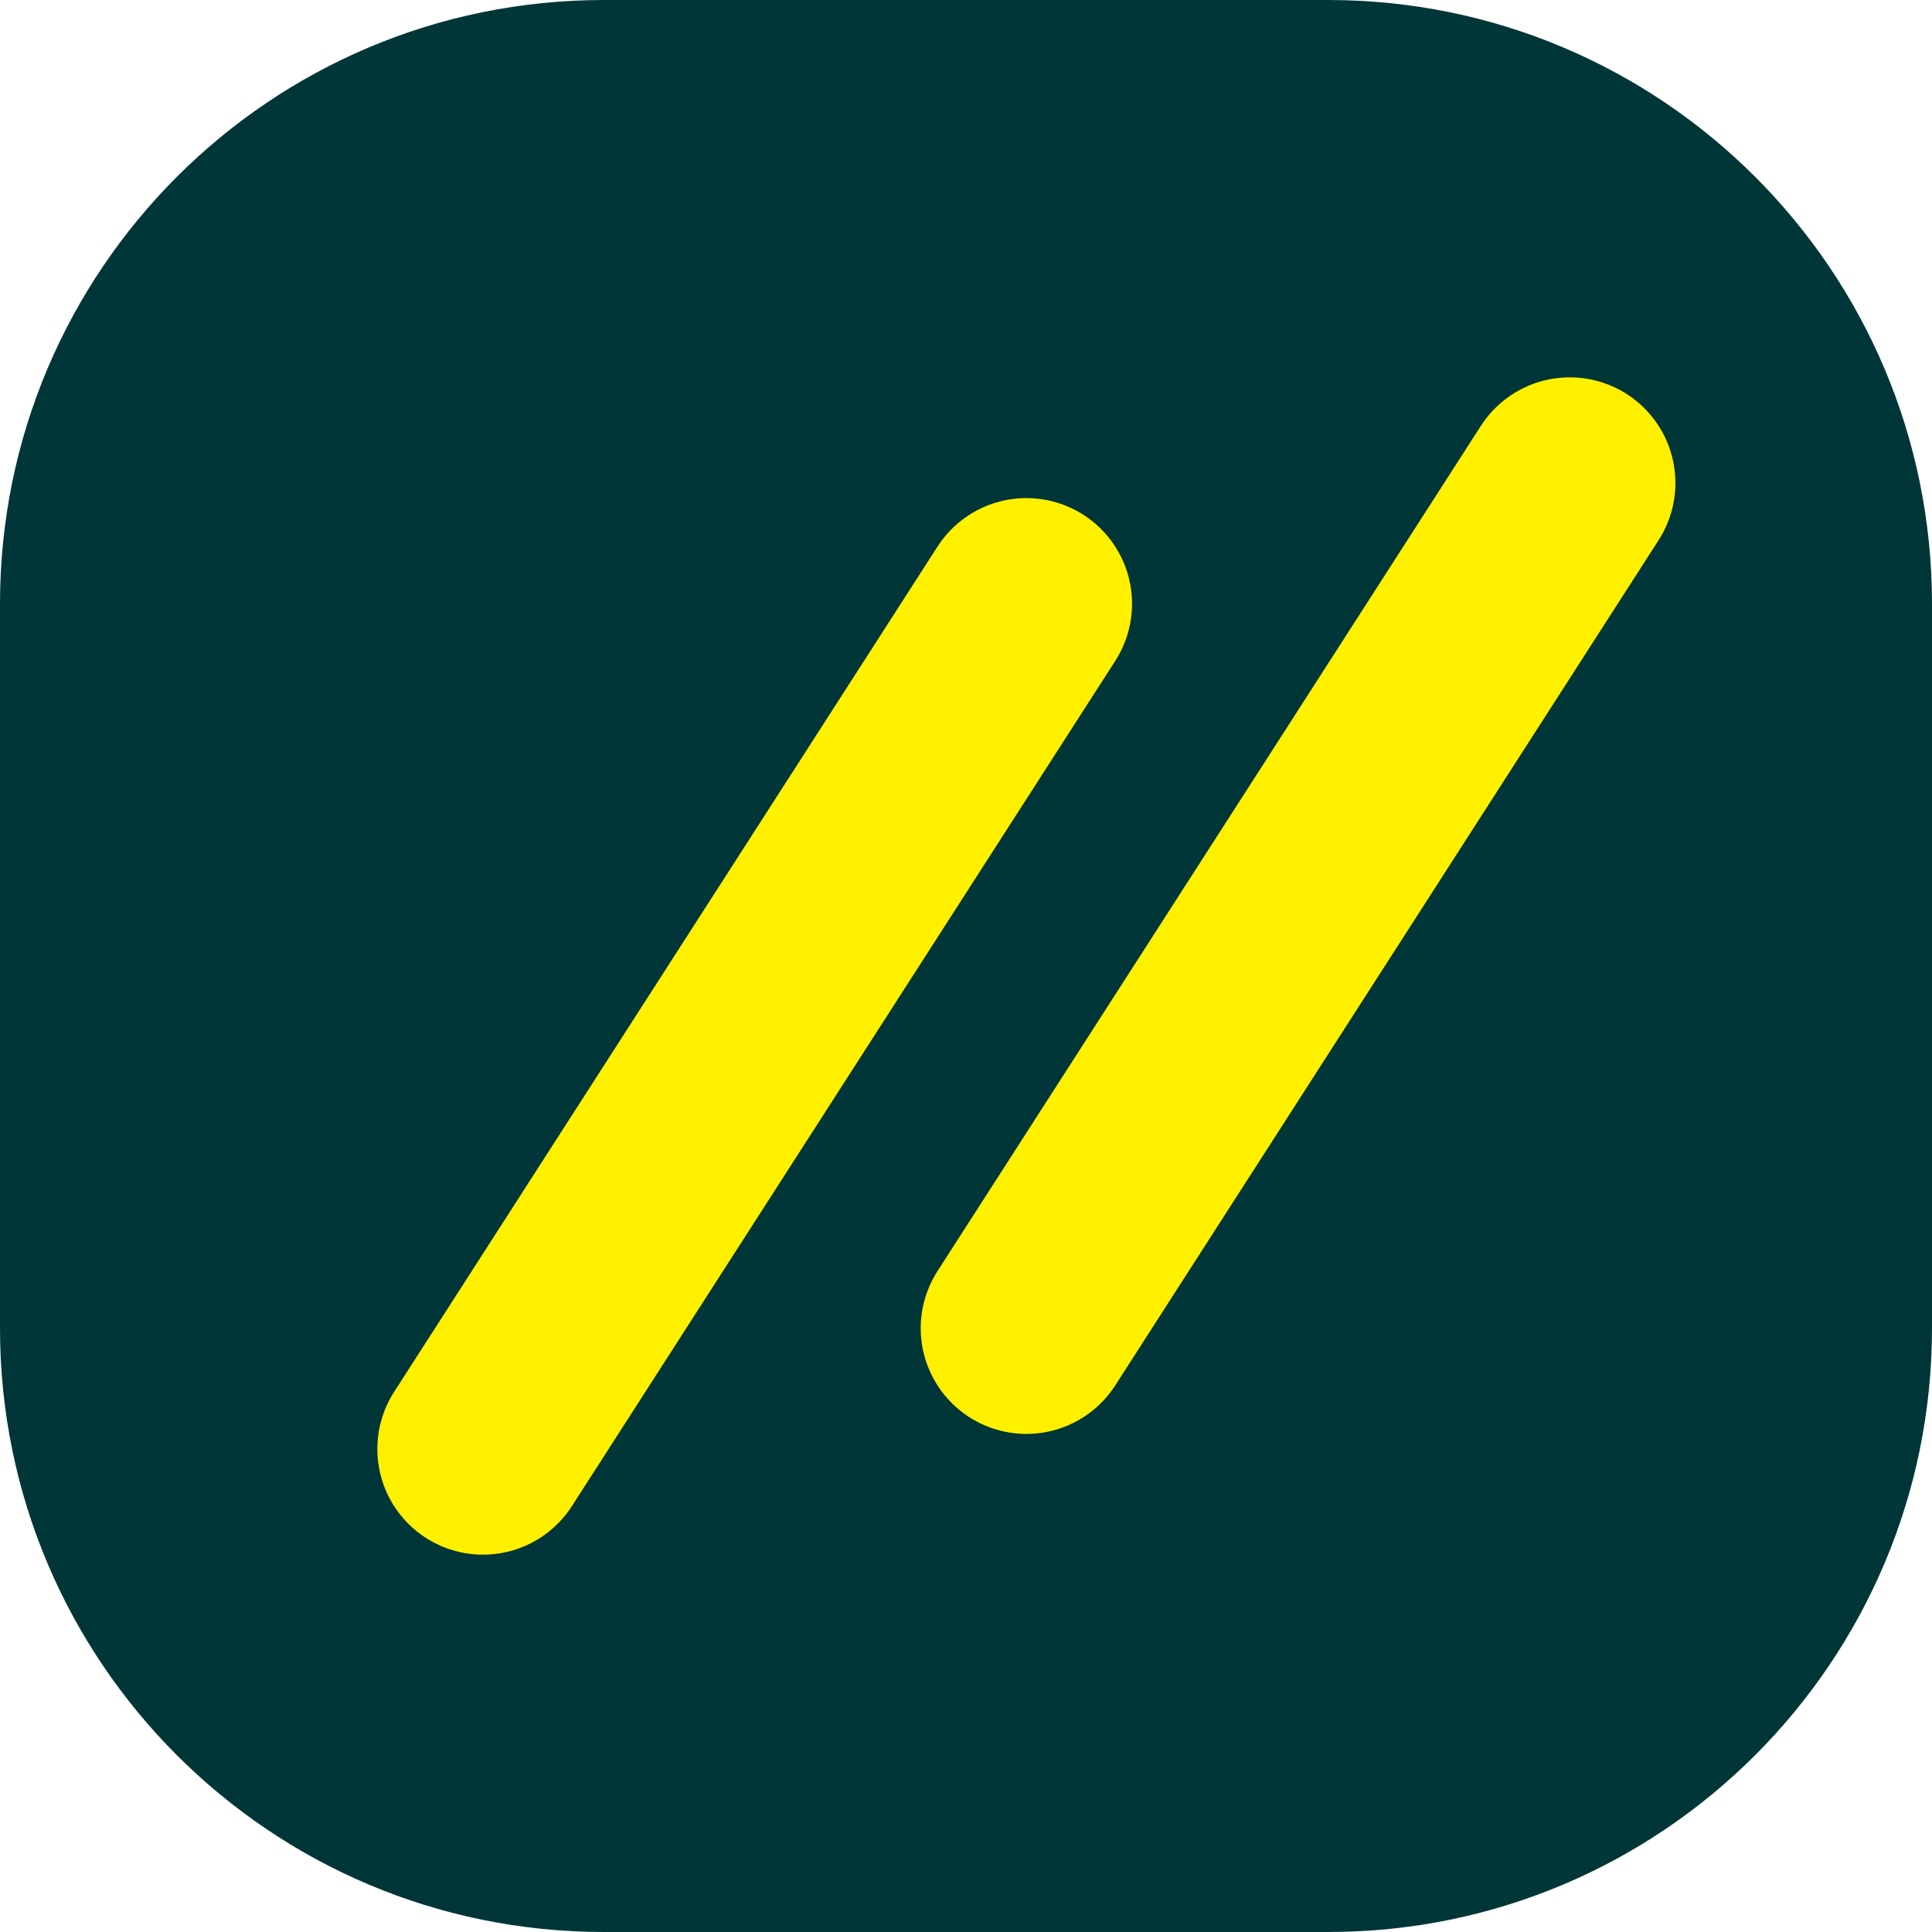
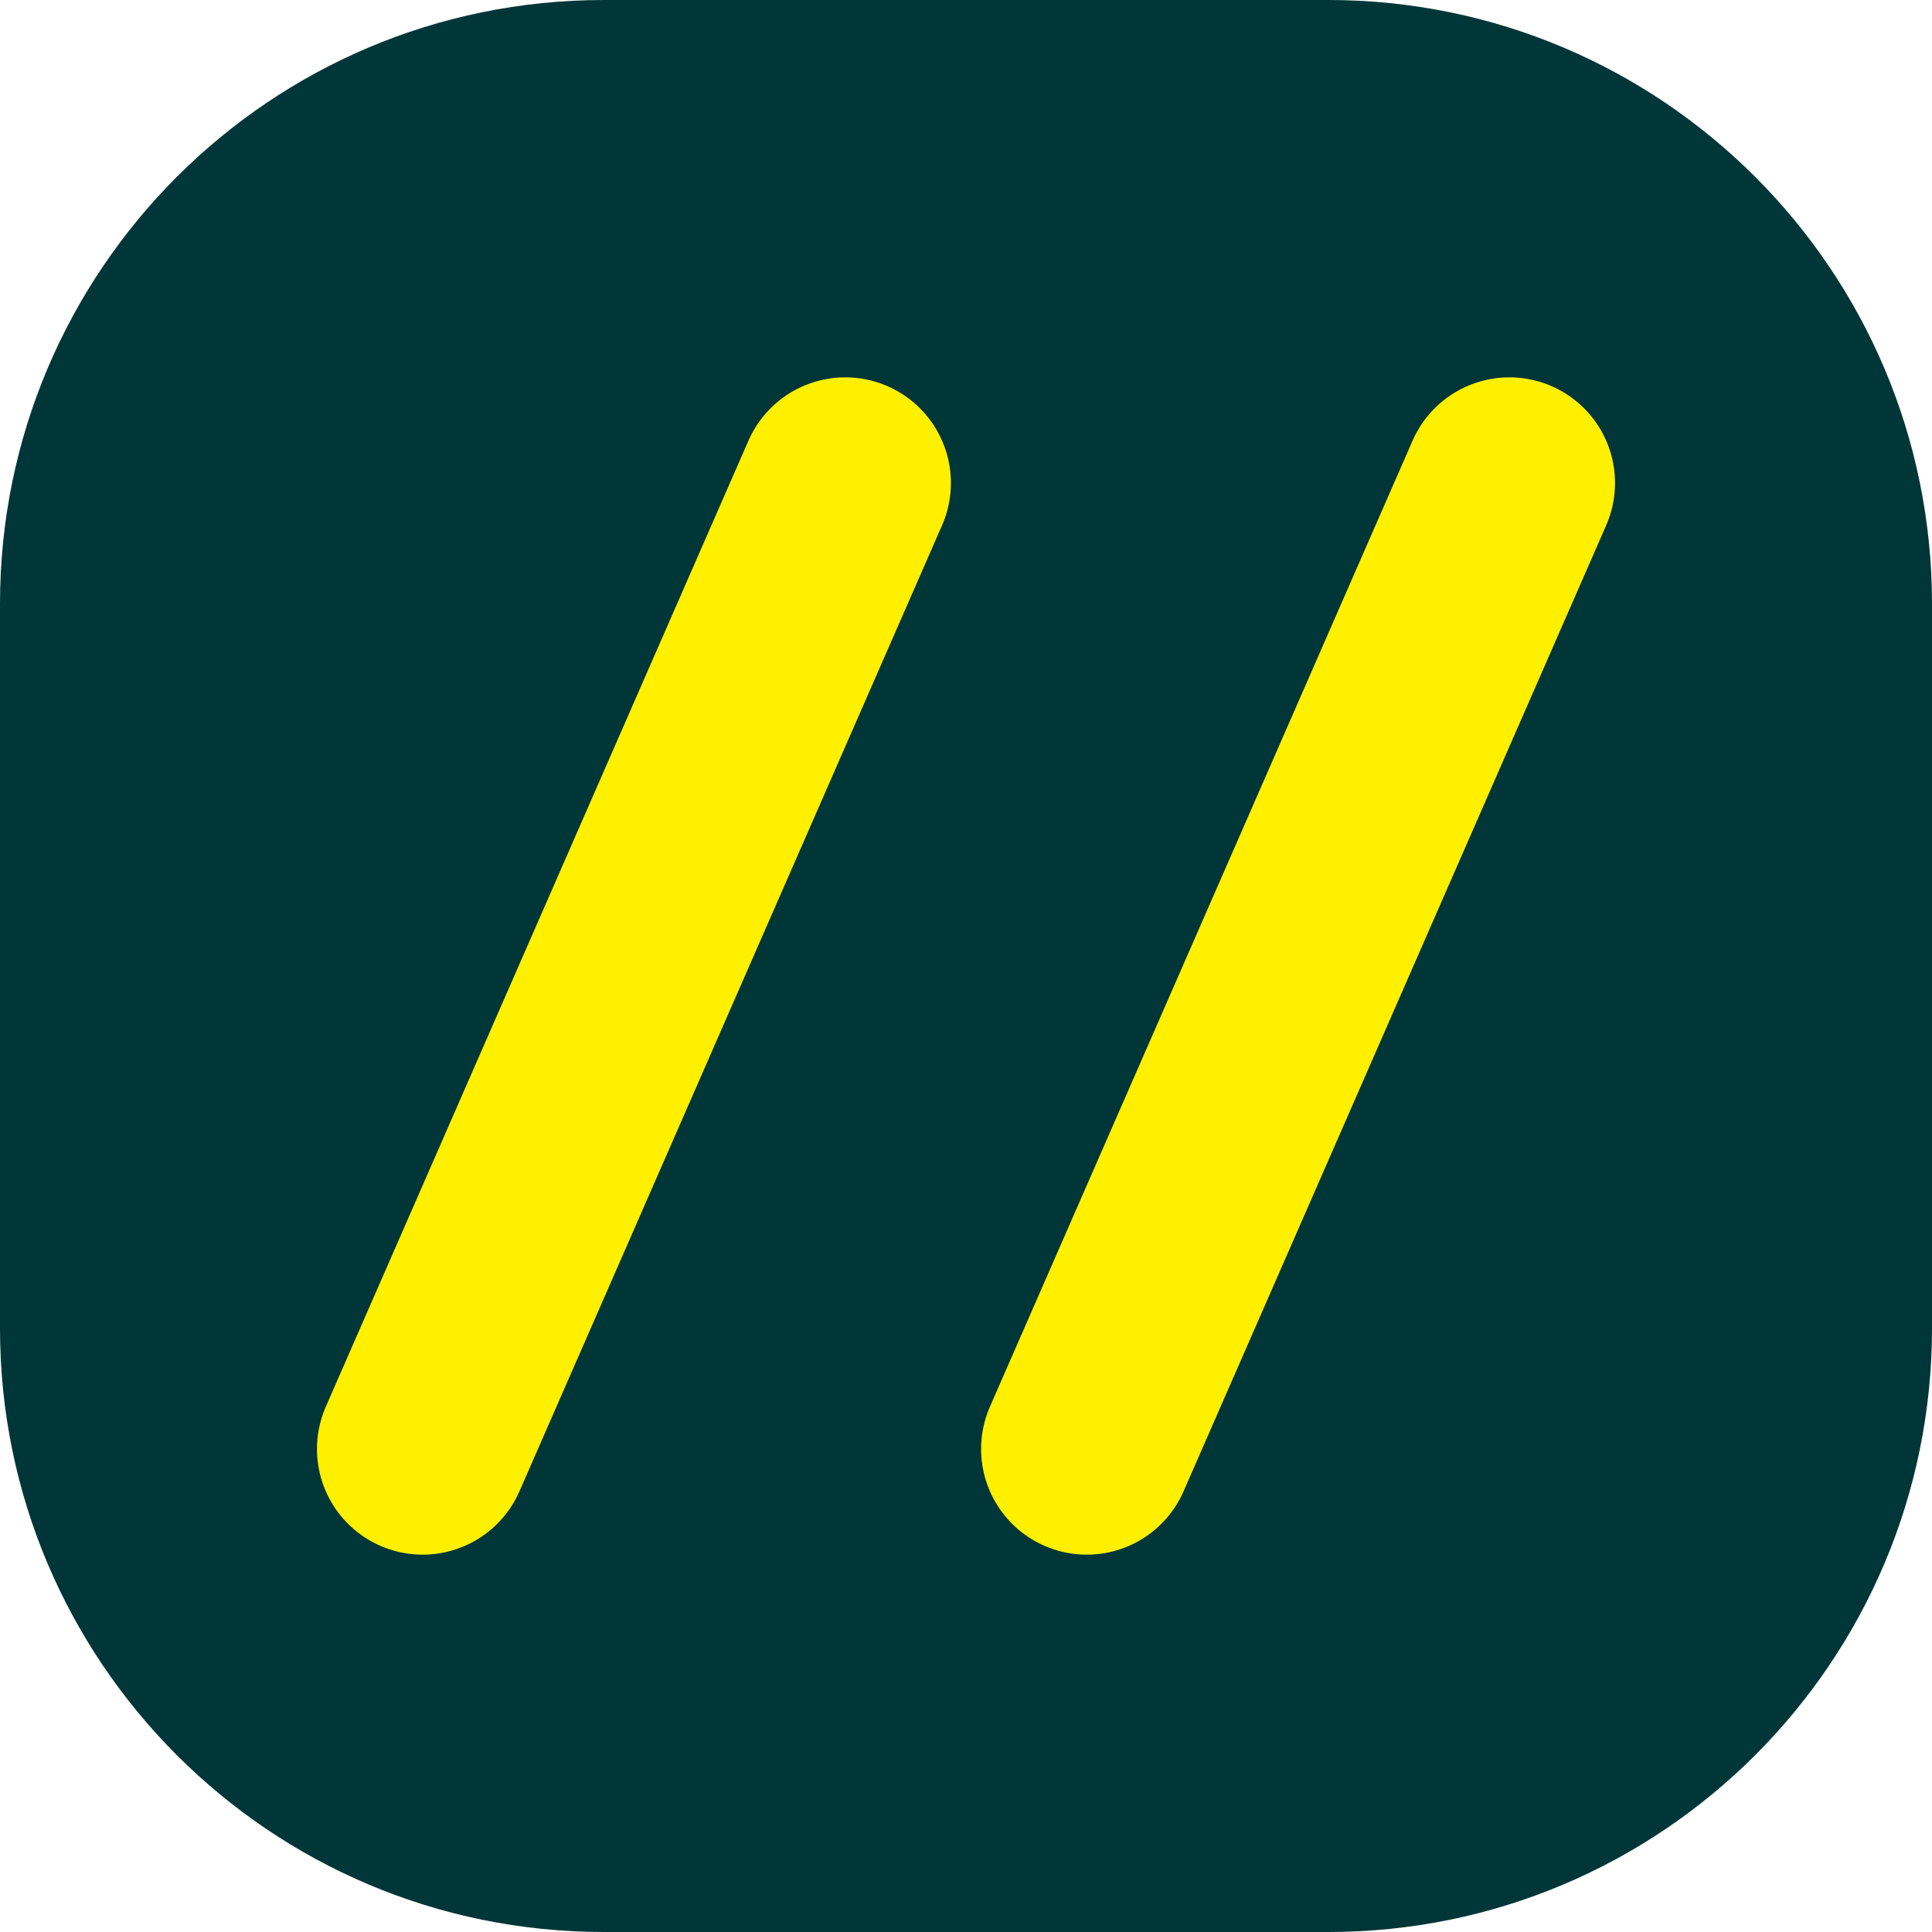
<svg xmlns="http://www.w3.org/2000/svg" viewBox="0 0 32 32" width="32" height="32">
  <rect width="32" height="32" rx="10" fill="#013638" />
-   <line x1="8" y1="24" x2="17" y2="10" stroke="#fff000" stroke-width="3.5" stroke-linecap="round" />
-   <line x1="17" y1="22" x2="26" y2="8" stroke="#fff000" stroke-width="3.5" stroke-linecap="round" />
+   <line x1="7" y1="24" x2="14" y2="8" stroke="#fff000" stroke-width="3.5" stroke-linecap="round" />
+   <line x1="18" y1="24" x2="25" y2="8" stroke="#fff000" stroke-width="3.5" stroke-linecap="round" />
</svg>
